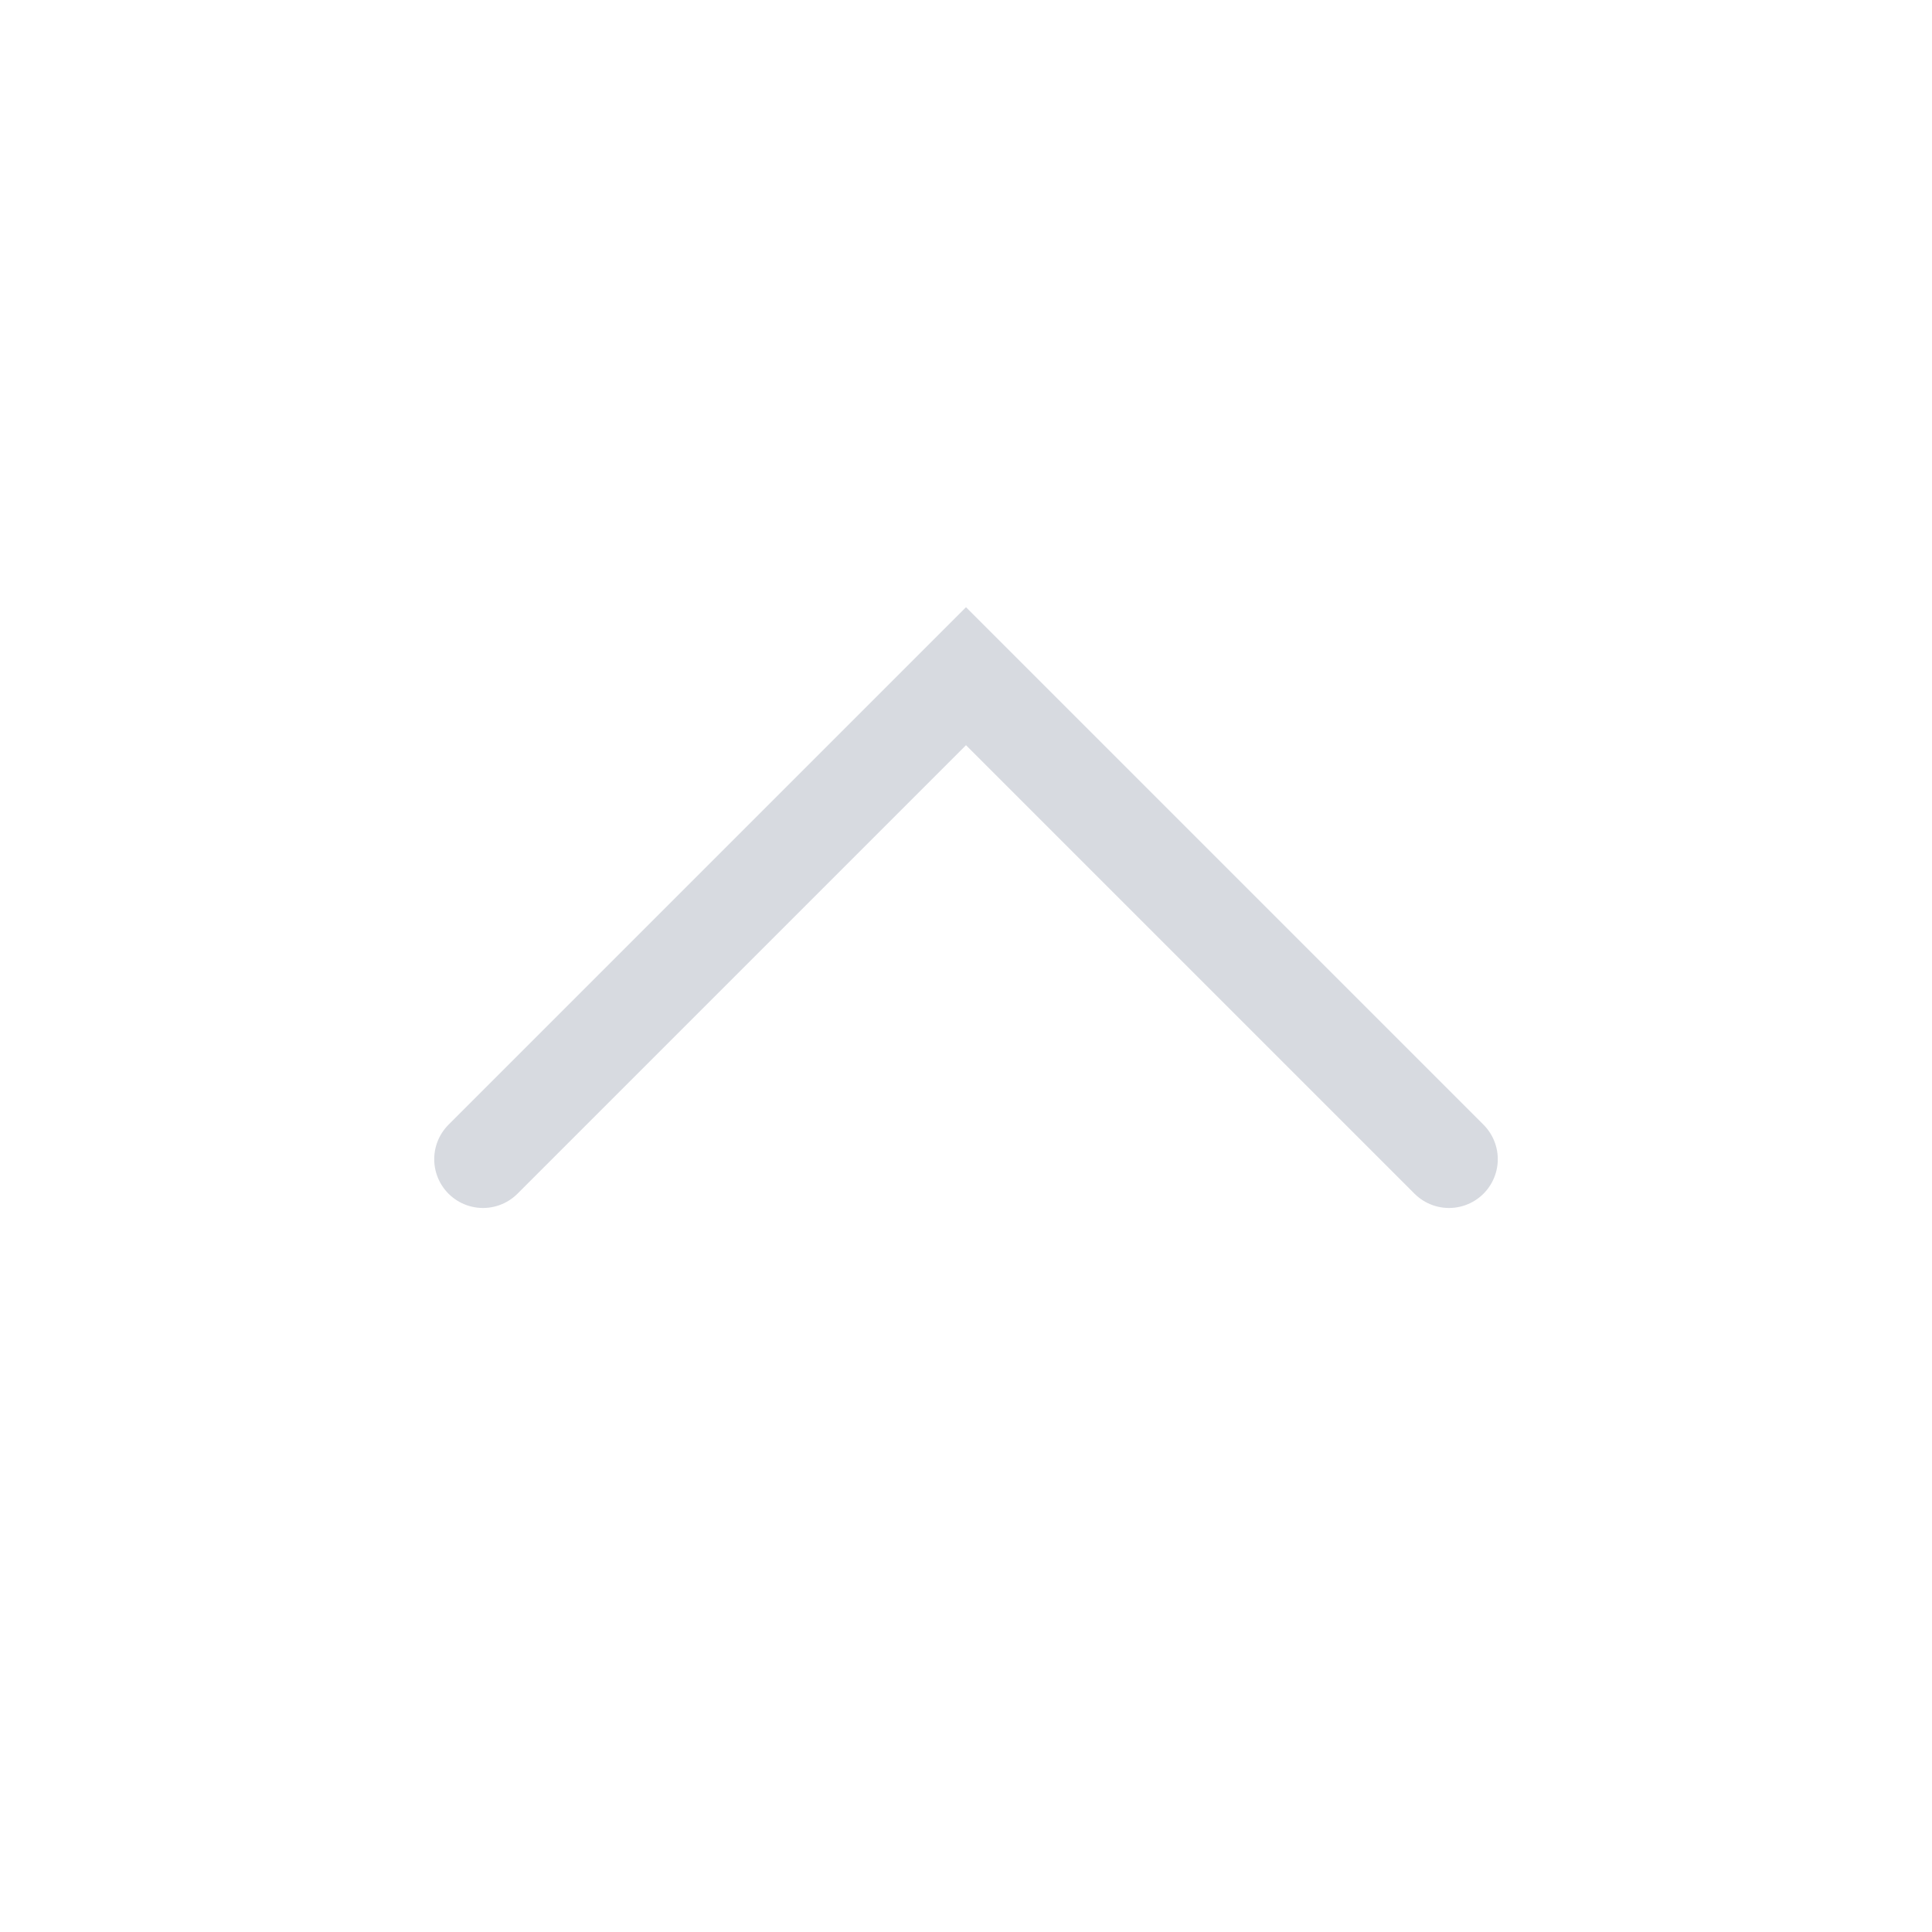
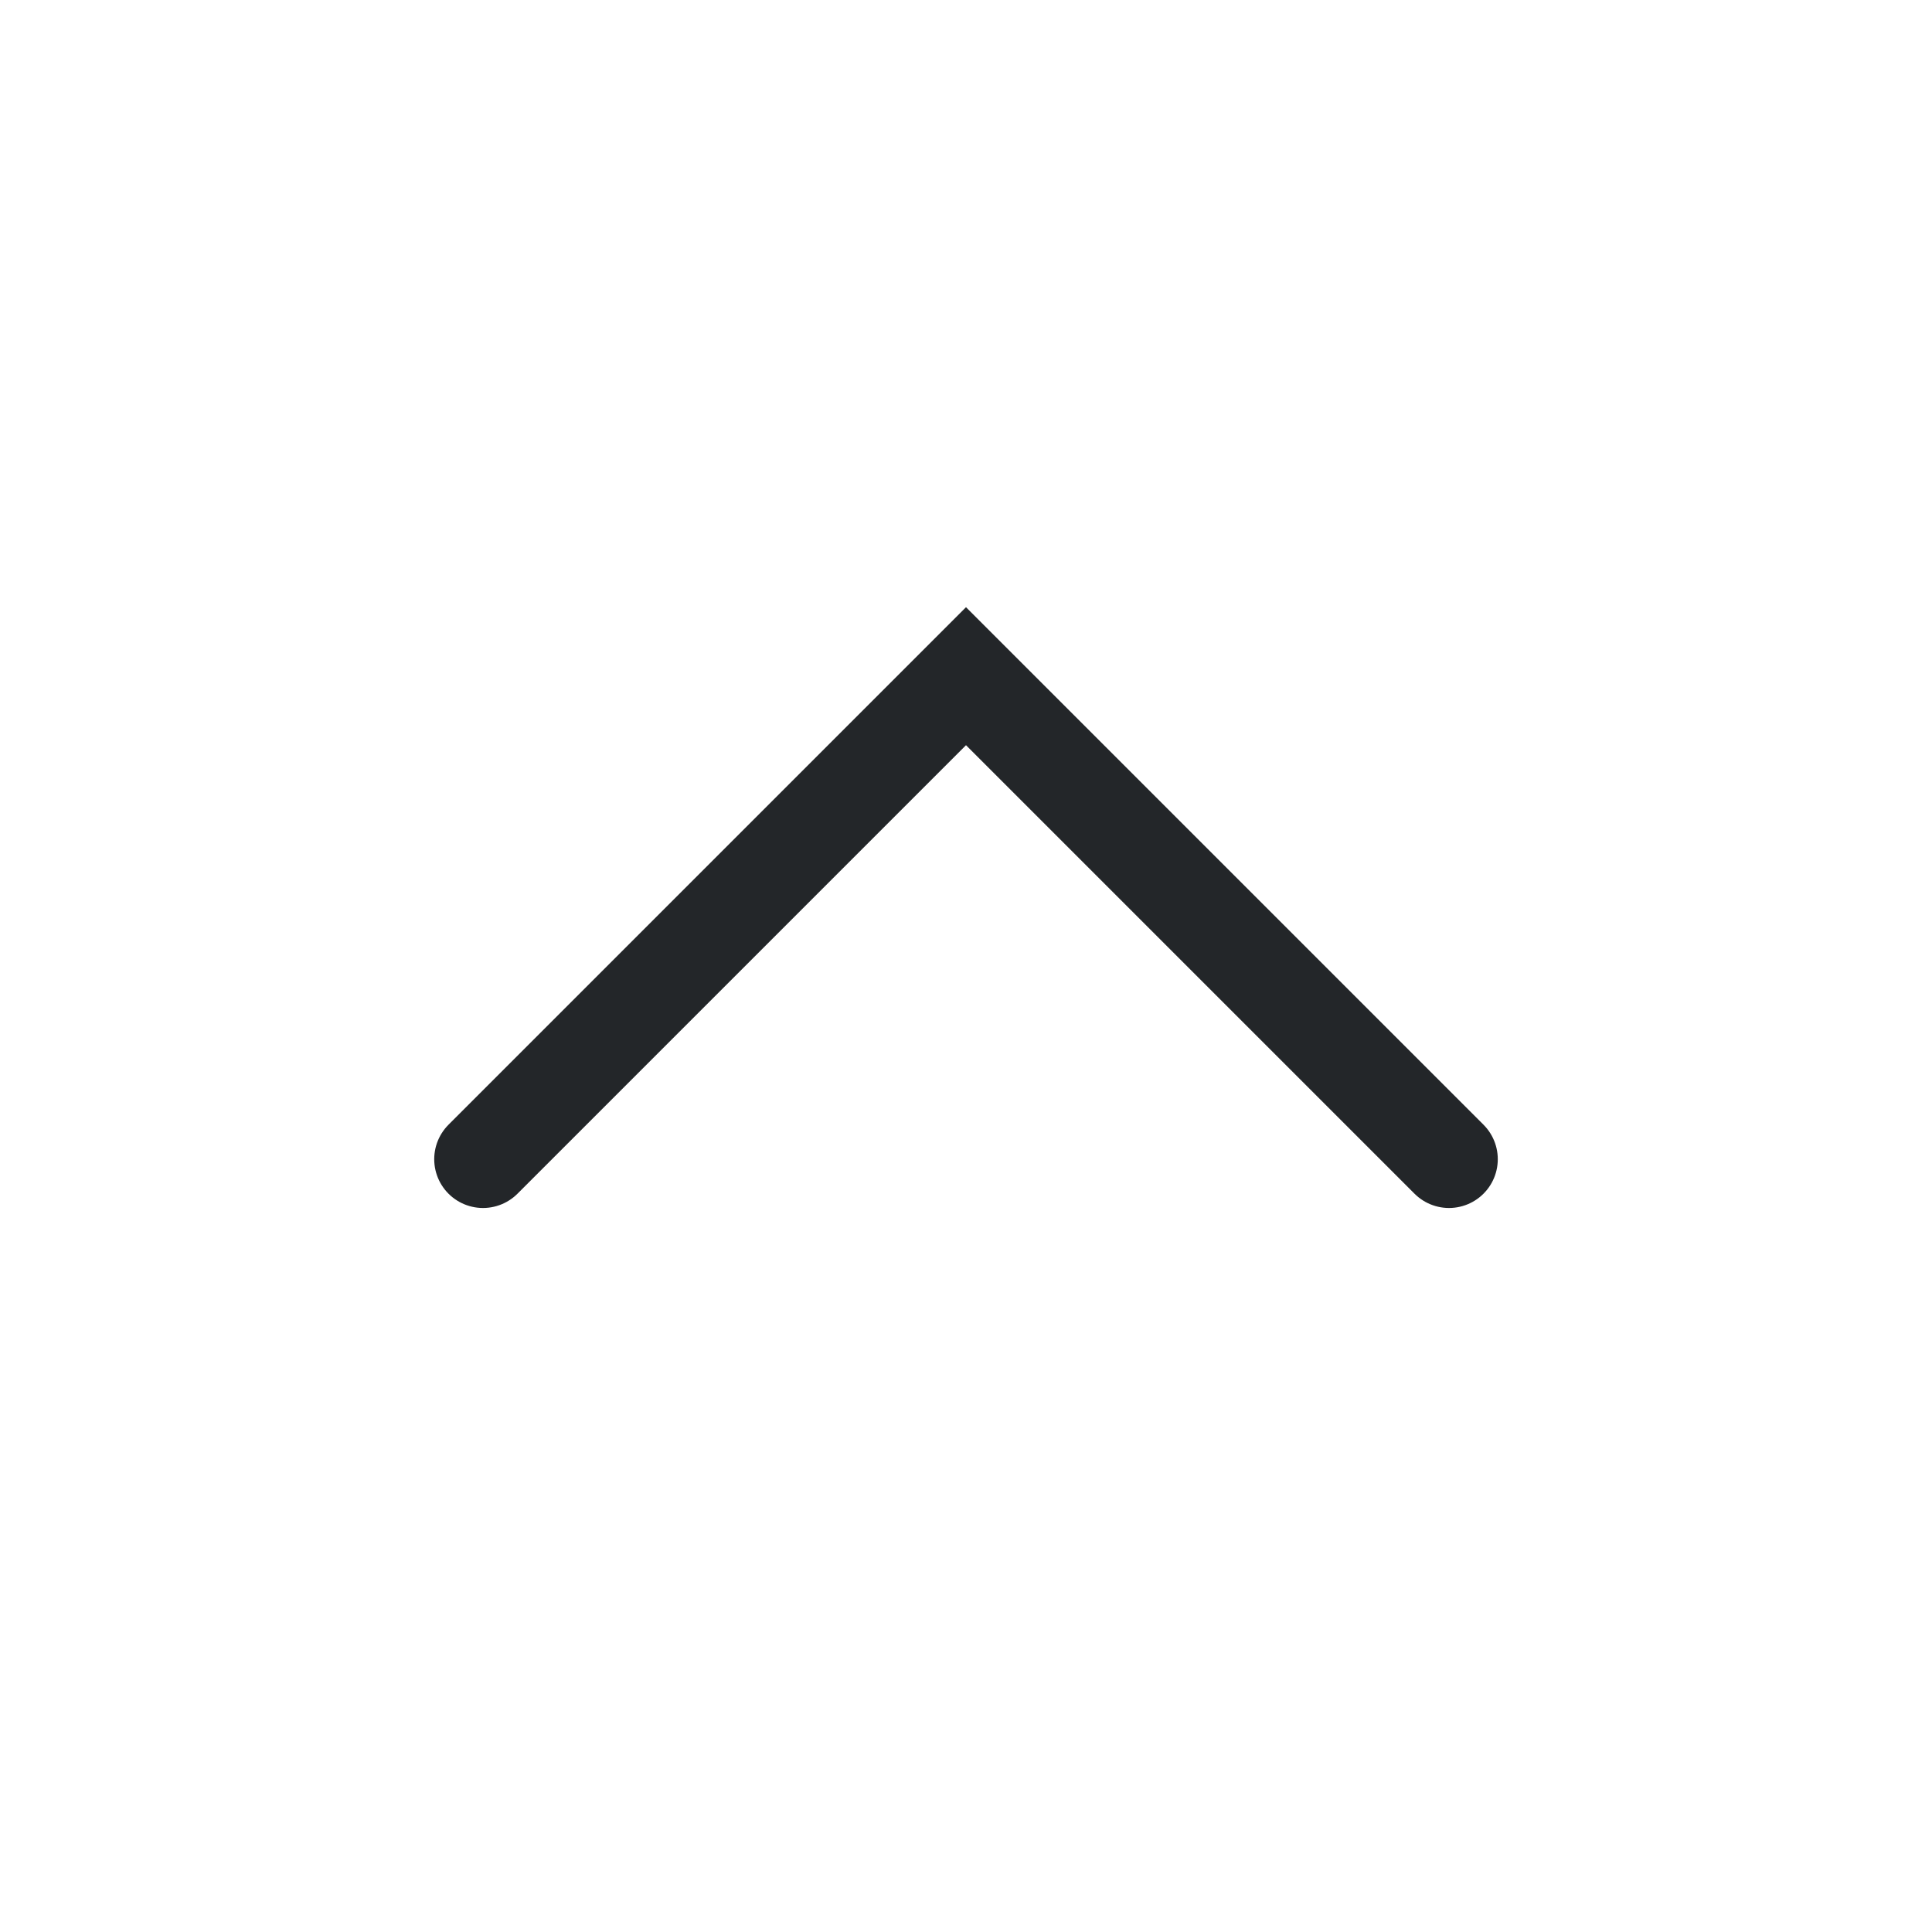
<svg xmlns="http://www.w3.org/2000/svg" viewBox="0 0 50 50" version="1.2" baseProfile="tiny">
  <defs>
</defs>
  <g fill="none" stroke="black" stroke-width="1" fill-rule="evenodd" stroke-linecap="square" stroke-linejoin="bevel">
-     <g fill="none" stroke="#d7dae0" stroke-opacity="1" stroke-width="1.01" stroke-linecap="round" stroke-linejoin="miter" stroke-miterlimit="2" transform="matrix(2.5,0,0,2.5,2.5,2.5)" font-family="Noto Sans" font-size="10" font-weight="400" font-style="normal">
+     <g fill="none" stroke="#232629" stroke-opacity="1" stroke-width="1.01" stroke-linecap="round" stroke-linejoin="miter" stroke-miterlimit="2" transform="matrix(2.5,0,0,2.5,2.5,2.5)" font-family="Noto Sans" font-size="10" font-weight="400" font-style="normal">
      <polyline fill="none" vector-effect="none" points="4,11 9,6 14,11 " />
    </g>
    <g fill="none" stroke="#000000" stroke-opacity="1" stroke-width="1" stroke-linecap="square" stroke-linejoin="bevel" transform="matrix(1,0,0,1,0,0)" font-family="Noto Sans" font-size="10" font-weight="400" font-style="normal">
</g>
  </g>
</svg>
